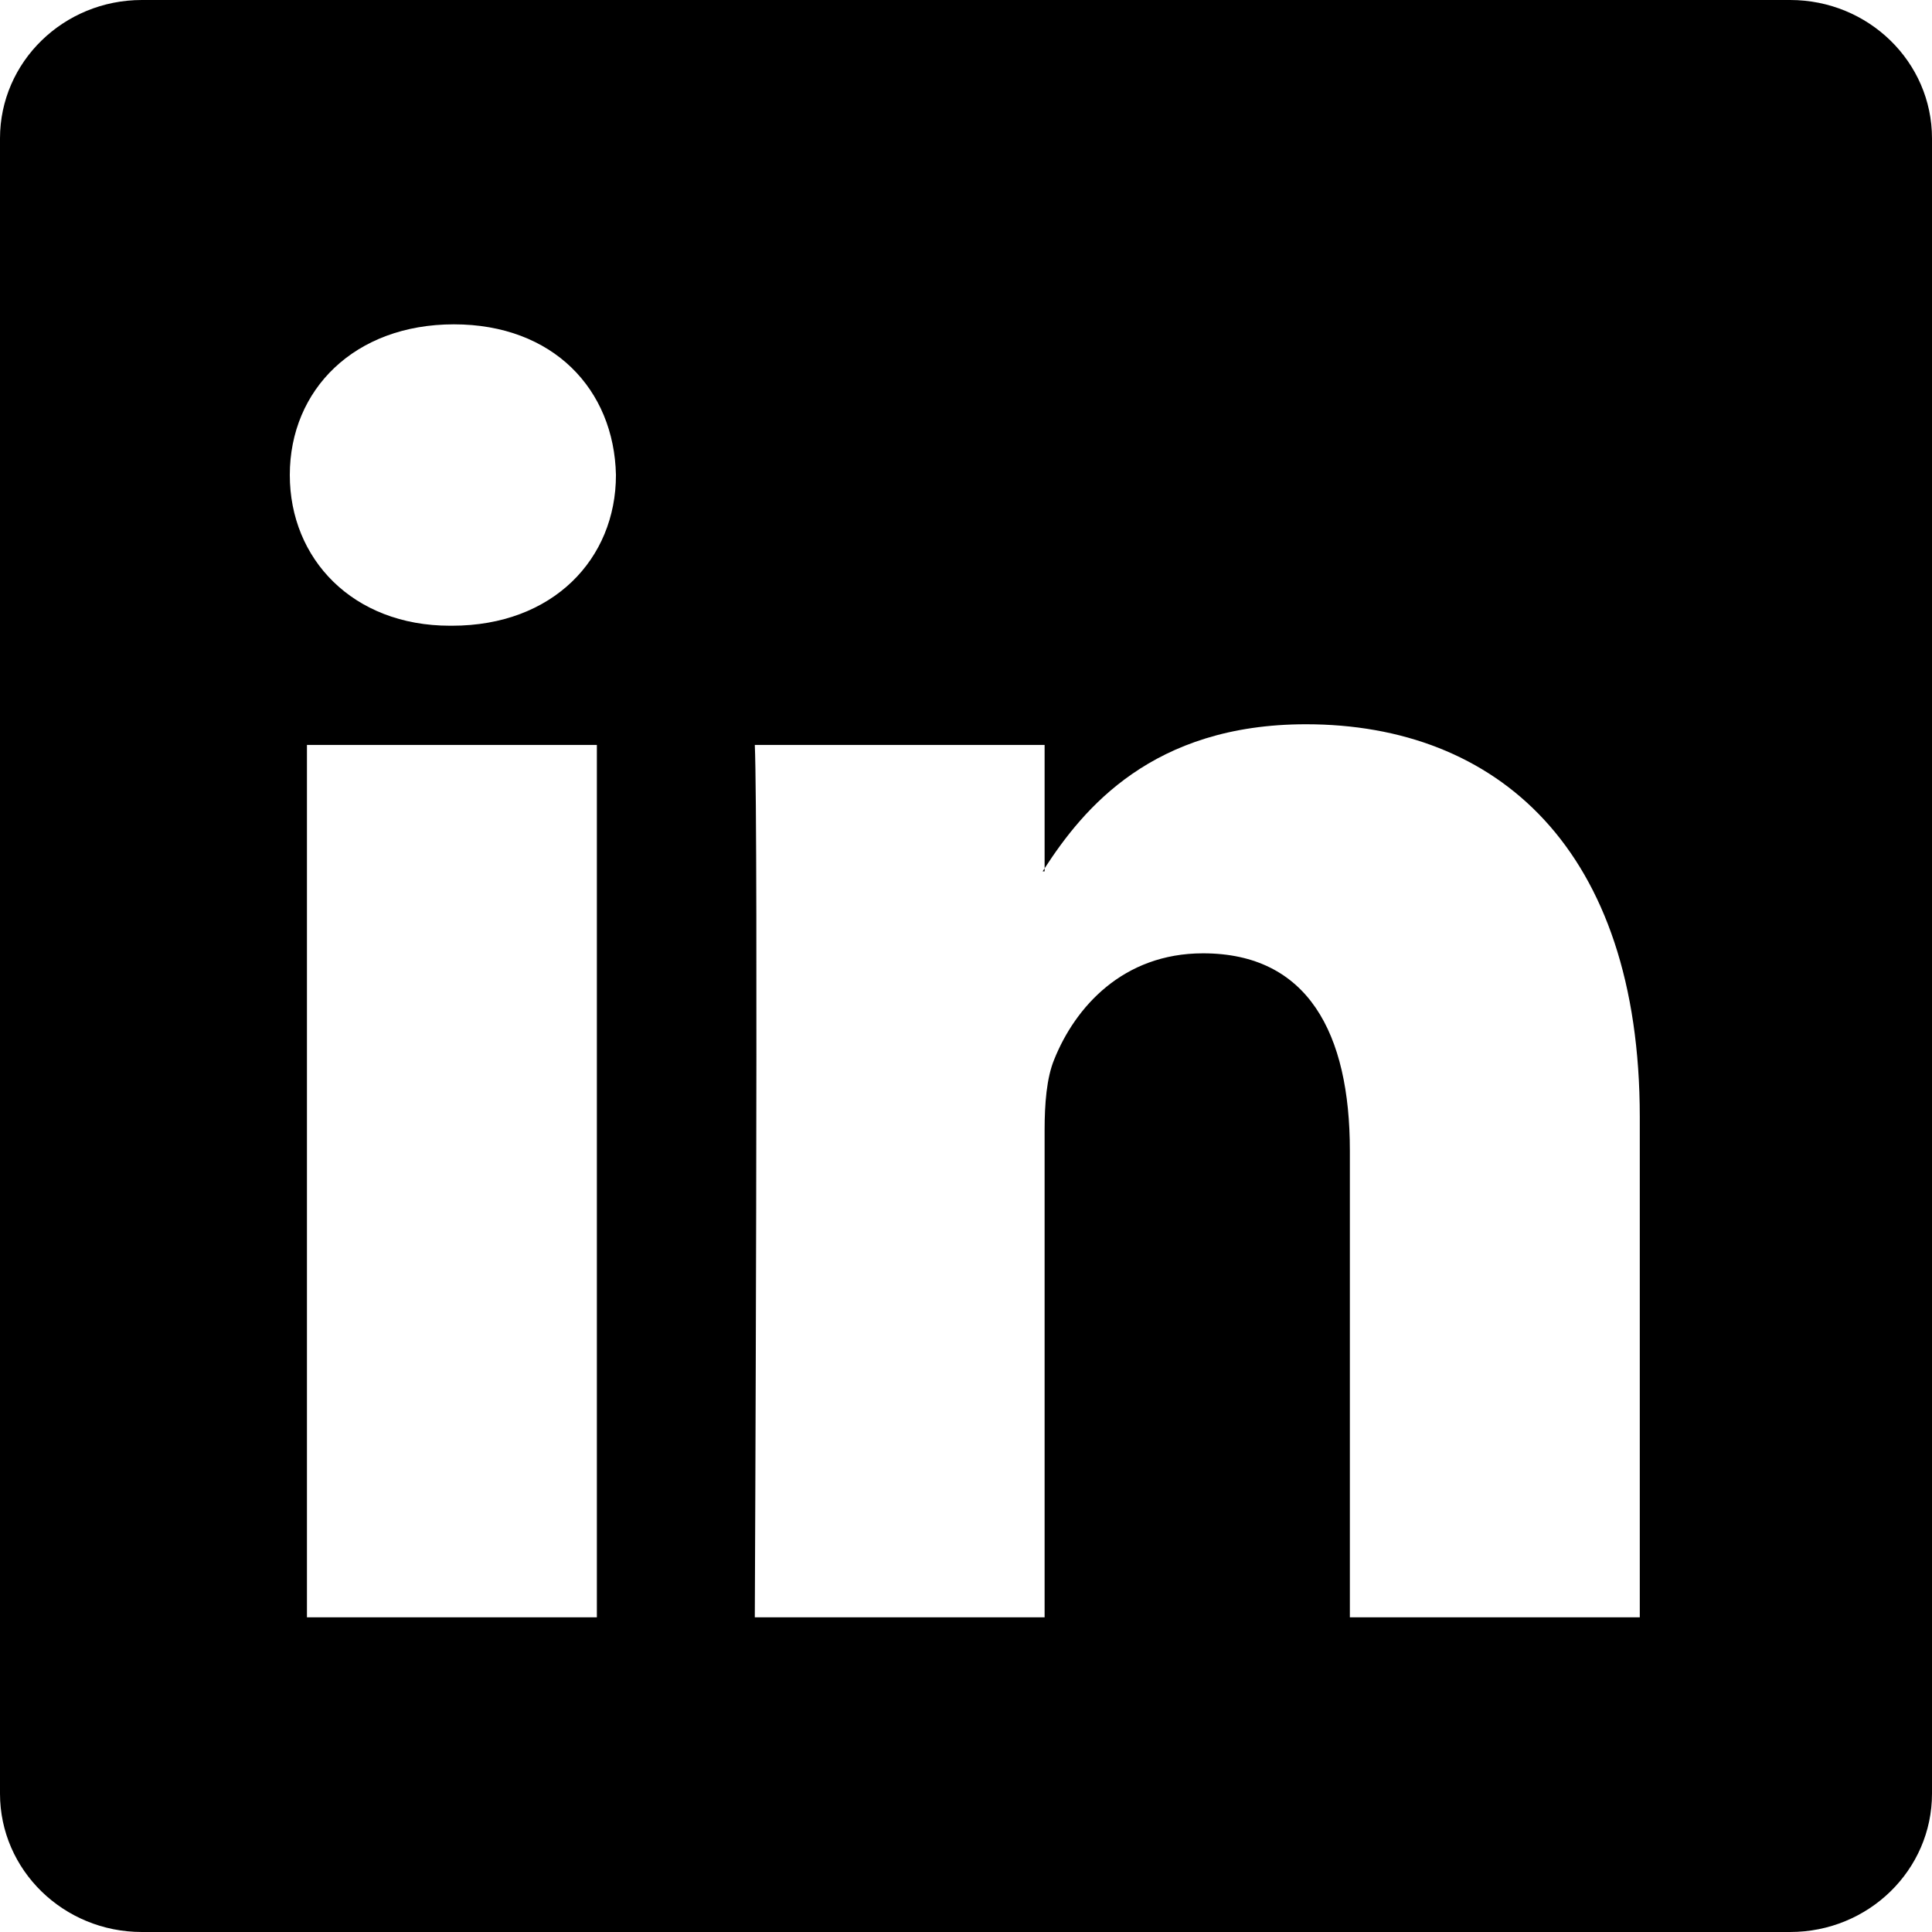
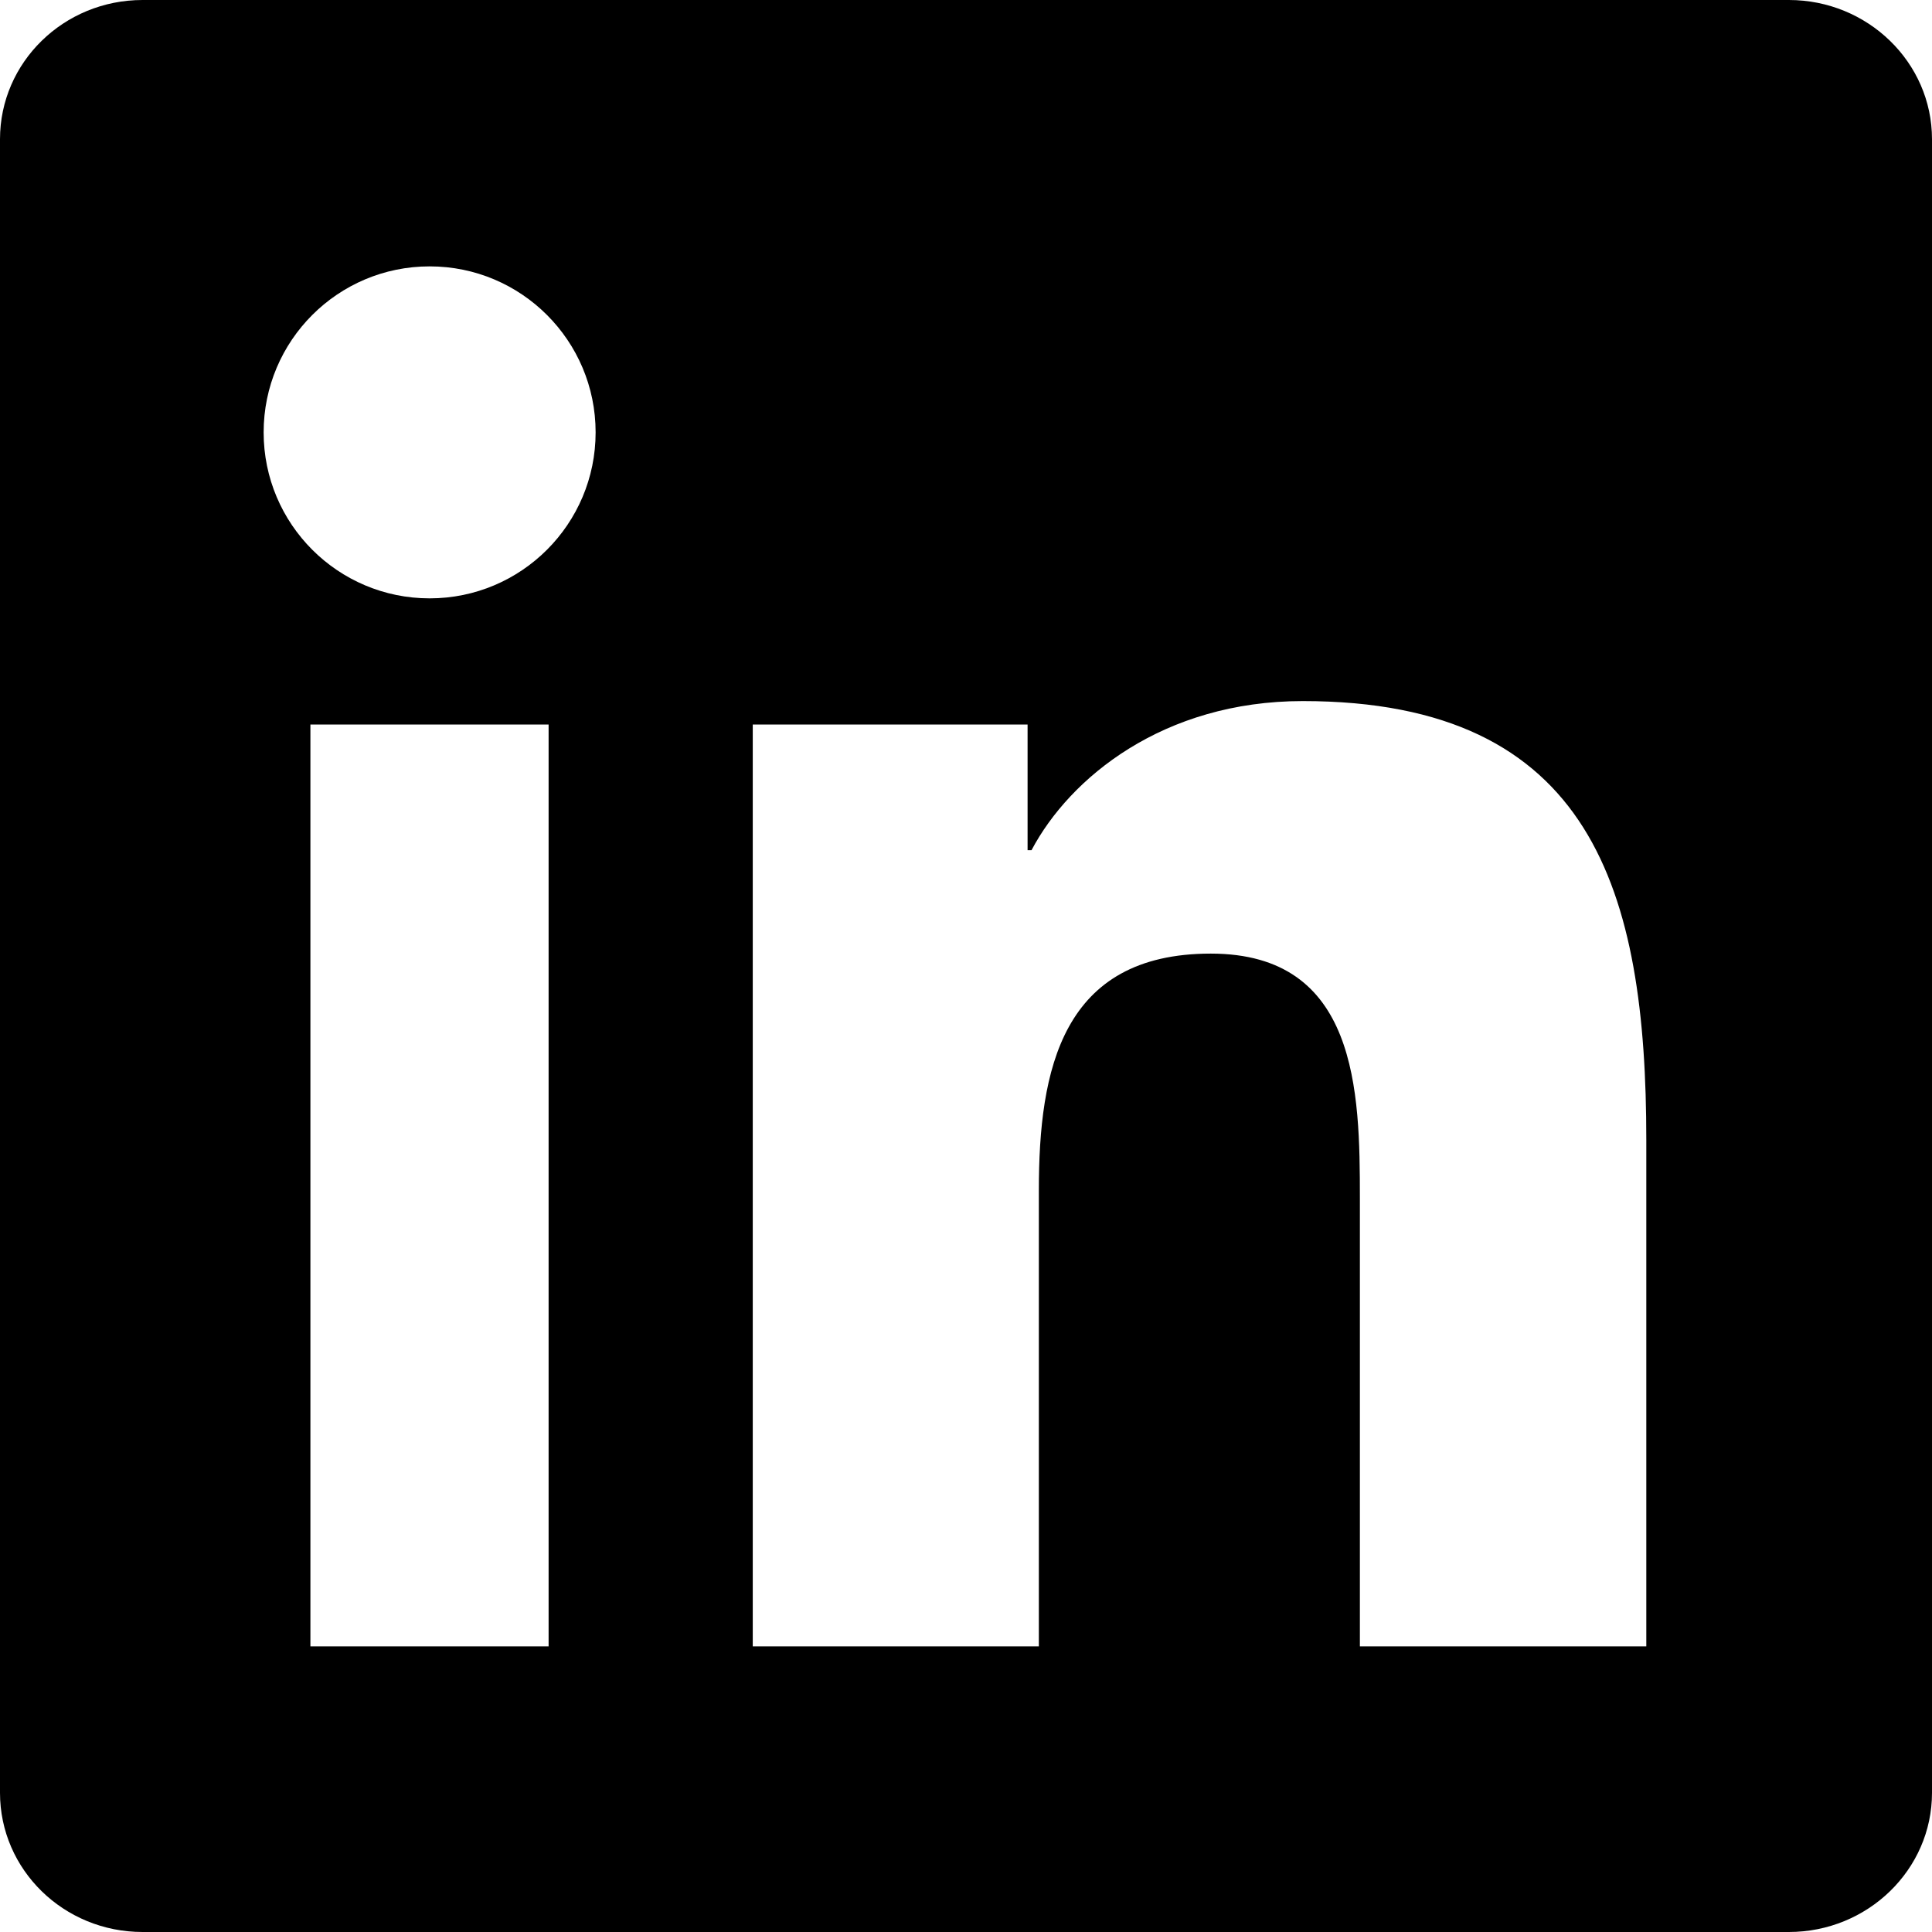
- <svg xmlns="http://www.w3.org/2000/svg" width="16" height="16" fill="currentColor" class="bi bi-linkedin" viewBox="0 0 16 16">
-   <path d="M0 1.146C0 .513.526 0 1.175 0h13.65C15.474 0 16 .513 16 1.146v13.708c0 .633-.526 1.146-1.175 1.146H1.175C.526 16 0 15.487 0 14.854zm4.943 12.248V6.169H2.542v7.225zm-1.2-8.212c.837 0 1.358-.554 1.358-1.248-.015-.709-.52-1.248-1.342-1.248S2.4 3.226 2.4 3.934c0 .694.521 1.248 1.327 1.248zm4.908 8.212V9.359c0-.216.016-.432.08-.586.173-.431.568-.878 1.232-.878.869 0 1.216.662 1.216 1.634v3.865h2.401V9.25c0-2.22-1.184-3.252-2.764-3.252-1.274 0-1.845.7-2.165 1.193v.025h-.016l.016-.025V6.169h-2.4c.03.678 0 7.225 0 7.225z" />
+ <svg xmlns="http://www.w3.org/2000/svg" role="img" viewBox="0 0 24 24" fill="currentColor">
+   <path d="M20.447 20.452h-3.554v-5.569c0-1.327-.027-3.037-1.852-3.037-1.853 0-2.136 1.445-2.136 2.939v5.667H9.351V9h3.414v1.561h.049c.476-.9 1.637-1.852 3.37-1.852 3.601 0 4.267 2.37 4.267 5.455v6.288zM5.337 7.433a2.062 2.062 0 1 1 0-4.124 2.062 2.062 0 0 1 0 4.124zM6.815 20.452H3.856V9h2.959v11.452zM22.225 0H1.771C.792 0 0 .774 0 1.729v20.542C0 23.227.792 24 1.771 24h20.451C23.2 24 24 23.227 24 22.271V1.729C24 .774 23.2 0 22.222 0z" />
</svg>
